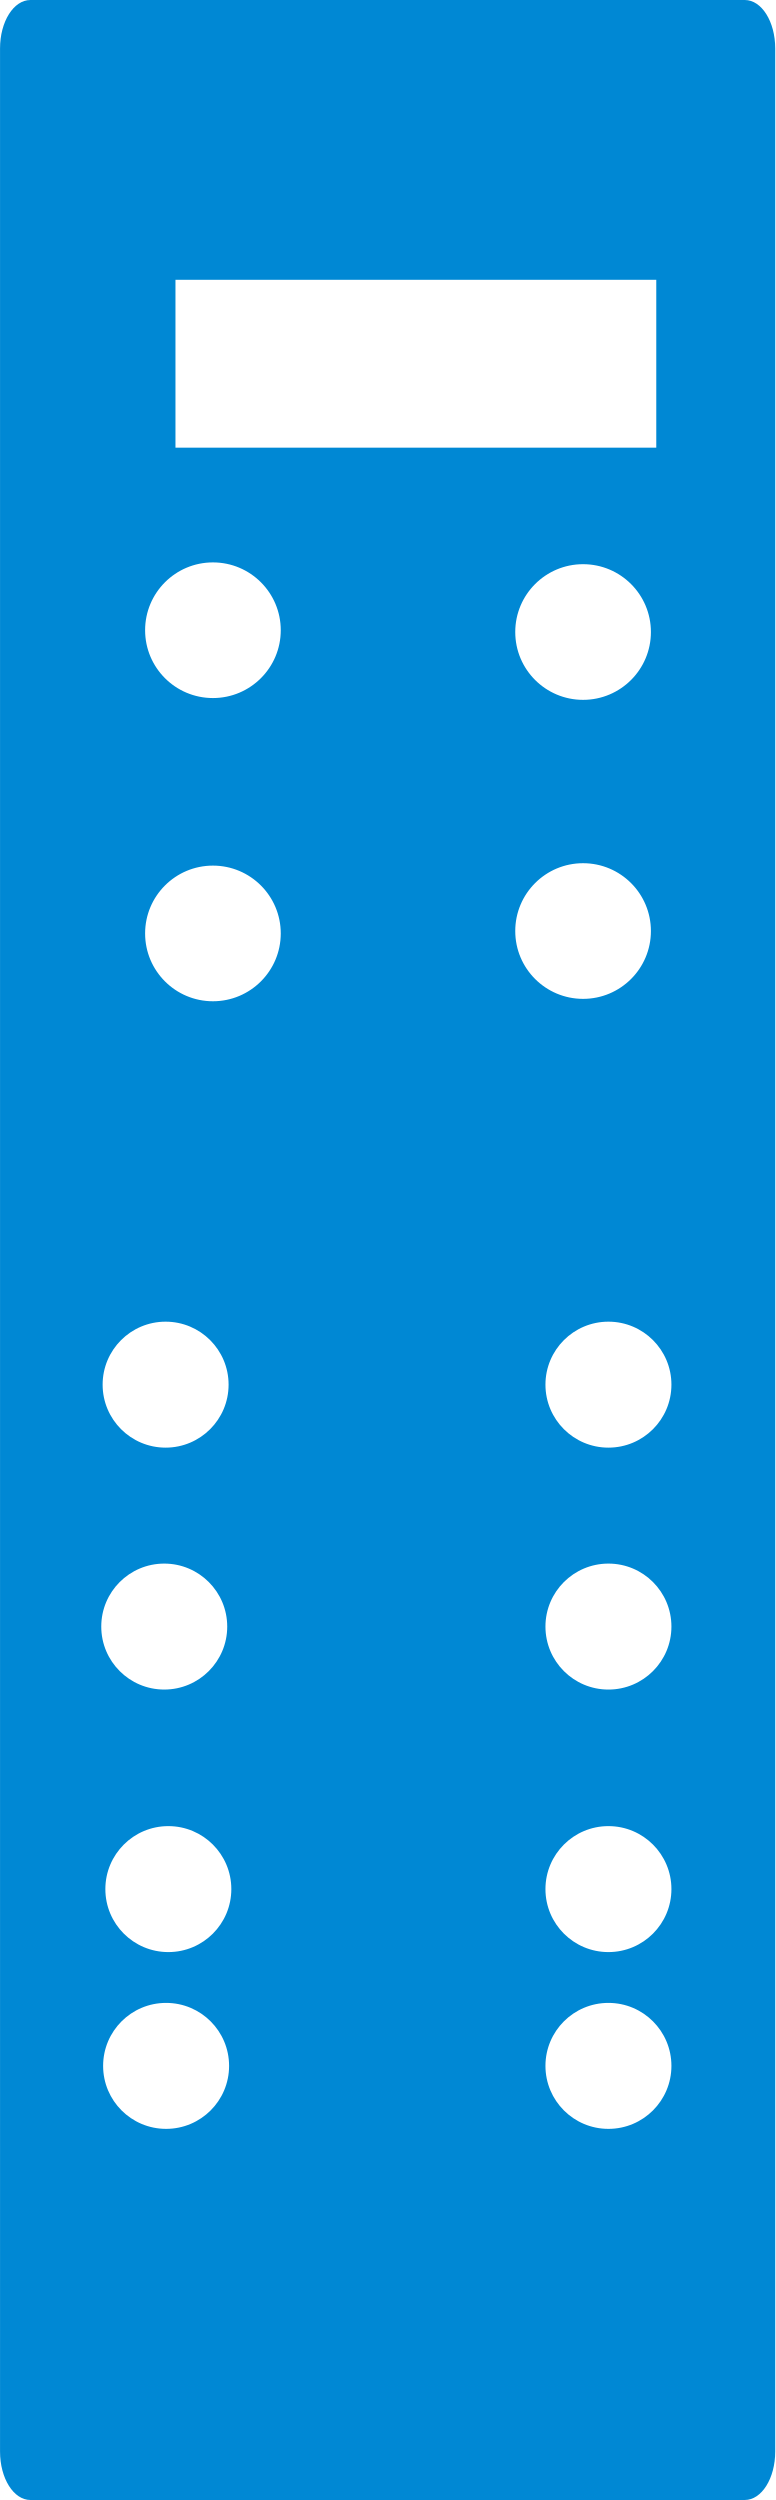
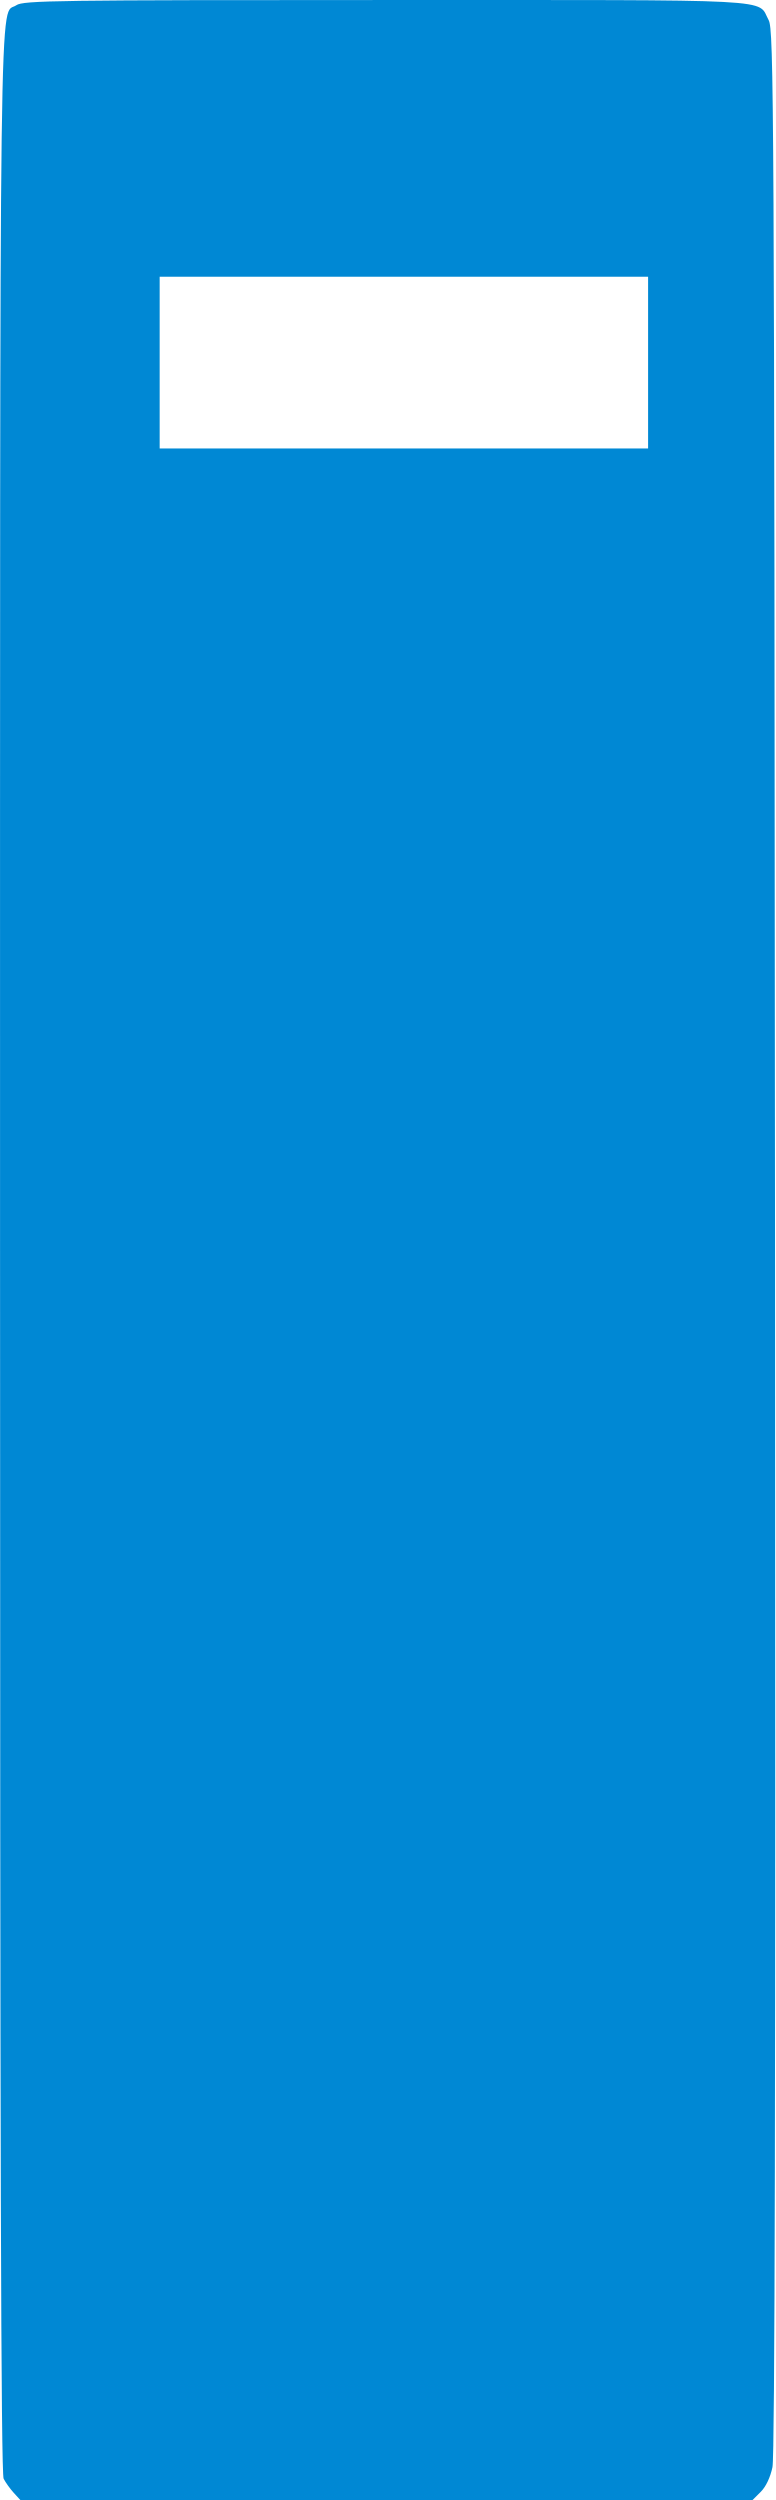
- <svg xmlns="http://www.w3.org/2000/svg" height="5.079in" version="1.2" viewBox="0 0 113.385 365.669" width="1.575in" x="0in" y="0in" id="svg2010">
+ <svg xmlns="http://www.w3.org/2000/svg" height="5.079in" version="1.2" viewBox="0 0 113.386 365.669" width="1.575in" x="0in" y="0in" id="svg2010">
  <defs id="defs2014">
    <linearGradient id="linearGradient7158">
      <stop style="stop-color:#000000;stop-opacity:1;" offset="0" id="stop7156" />
    </linearGradient>
  </defs>
-   <g partID="872856090" id="board" transform="matrix(0.9999956,0,0,1.172726,-115.4649,9.687911)">
-     <path id="boardoutline" style="display:inline;fill:#0088d4;fill-opacity:1;stroke:none;stroke-miterlimit:4;stroke-opacity:1" d="M 4.45 3.1556581e-08 C 1.985 3.1556581e-08 -7.9758602e-07 3.162 -7.9758602e-07 7.088 L -7.9758602e-07 358.58 C -7.9758602e-07 362.507 1.985 365.669 4.45 365.669 L 108.934 365.669 C 111.4 365.669 113.385 362.507 113.385 358.58 L 113.385 7.088 C 113.385 3.162 111.4 3.155658e-08 108.934 3.1556581e-08 L 4.45 3.1556581e-08 z M 25.66 40.926 L 95.987 40.926 L 95.987 65.477 L 25.66 65.477 L 25.66 40.926 z M 31.141 82.261 A 9.921 9.921 0 0 1 41.062 92.183 A 9.921 9.921 0 0 1 31.141 102.102 A 9.921 9.921 0 0 1 21.22 92.183 A 9.921 9.921 0 0 1 31.141 82.261 z M 85.282 82.523 A 9.921 9.921 0 0 1 95.203 92.445 A 9.921 9.921 0 0 1 85.282 102.366 A 9.921 9.921 0 0 1 75.36 92.445 A 9.921 9.921 0 0 1 85.282 82.523 z M 85.282 126.259 A 9.921 9.921 0 0 1 95.203 136.181 A 9.921 9.921 0 0 1 85.282 146.102 A 9.921 9.921 0 0 1 75.36 136.181 A 9.921 9.921 0 0 1 85.282 126.259 z M 31.141 126.611 A 9.921 9.921 0 0 1 41.062 136.532 A 9.921 9.921 0 0 1 31.141 146.452 A 9.921 9.921 0 0 1 21.22 136.532 A 9.921 9.921 0 0 1 31.141 126.611 z M 24.218 193.318 A 9.213 9.213 0 0 1 33.431 202.531 A 9.213 9.213 0 0 1 24.218 211.743 A 9.213 9.213 0 0 1 15.006 202.531 A 9.213 9.213 0 0 1 24.218 193.318 z M 88.991 193.318 A 9.213 9.213 0 0 1 98.203 202.531 A 9.213 9.213 0 0 1 88.991 211.743 A 9.213 9.213 0 0 1 79.777 202.531 A 9.213 9.213 0 0 1 88.991 193.318 z M 24.019 228.703 A 9.213 9.213 0 0 1 33.231 237.915 A 9.213 9.213 0 0 1 24.019 247.128 A 9.213 9.213 0 0 1 14.807 237.915 A 9.213 9.213 0 0 1 24.019 228.703 z M 88.991 228.703 A 9.213 9.213 0 0 1 98.203 237.917 A 9.213 9.213 0 0 1 88.991 247.129 A 9.213 9.213 0 0 1 79.777 237.917 A 9.213 9.213 0 0 1 88.991 228.703 z M 24.618 267.102 A 9.213 9.213 0 0 1 33.831 276.315 A 9.213 9.213 0 0 1 24.618 285.527 A 9.213 9.213 0 0 1 15.406 276.315 A 9.213 9.213 0 0 1 24.618 267.102 z M 88.991 267.102 A 9.213 9.213 0 0 1 98.203 276.315 A 9.213 9.213 0 0 1 88.991 285.527 A 9.213 9.213 0 0 1 79.777 276.315 A 9.213 9.213 0 0 1 88.991 267.102 z M 24.291 292.96 A 9.213 9.213 0 0 1 33.504 302.172 A 9.213 9.213 0 0 1 24.291 311.385 A 9.213 9.213 0 0 1 15.079 302.172 A 9.213 9.213 0 0 1 24.291 292.96 z M 88.991 292.96 A 9.213 9.213 0 0 1 98.203 302.172 A 9.213 9.213 0 0 1 88.991 311.385 A 9.213 9.213 0 0 1 79.777 302.172 A 9.213 9.213 0 0 1 88.991 292.96 z " transform="matrix(1.000004,0,0,0.8527139,115.4654,-8.261017)" />
+   <g partID="872856090" id="board" transform="matrix(0.9999956,0,0,1.172726,-118.5388,8.16895)">
+     <path style="fill:#0088d4;fill-opacity:1;stroke:none;stroke-width:0.43" d="m 120.549,303.953 c -0.526,-0.491 -1.193,-1.282 -1.482,-1.759 -0.386,-0.637 -0.525,-41.1 -0.525,-153.041 0,-164.434 -0.161,-153.951 2.389,-155.469 0.99,-0.589 5.846,-0.647 54.111,-0.647 58.554,0 54.182,-0.196 55.919,2.503 0.77,1.196 0.821,9.503 0.937,152.21 0.086,105.73 -0.026,151.559 -0.375,152.995 -0.307,1.262 -0.961,2.443 -1.704,3.074 l -1.206,1.025 H 175.059 121.506 Z M 213.331,38.261 V 27.55 h -35.721 -35.721 v 10.711 10.711 h 35.721 35.721 z" id="path867" />
  </g>
-   <g partID="873468360" id="silkscreen0" transform="matrix(0.9999956,0,0,0.9999956,15.18822,55.03654)" />
-   <g partID="873468360" id="silkscreen1" transform="matrix(0.9999956,0,0,0.9999956,69.32889,55.29992)" />
+   <g partID="873468360" id="silkscreen0" transform="matrix(0.9999956,0,0,0.9999956,12.11434,53.51758)" />
+   <g partID="873468360" id="silkscreen1" transform="matrix(0.9999956,0,0,0.9999956,66.25501,53.78096)" />
</svg>
